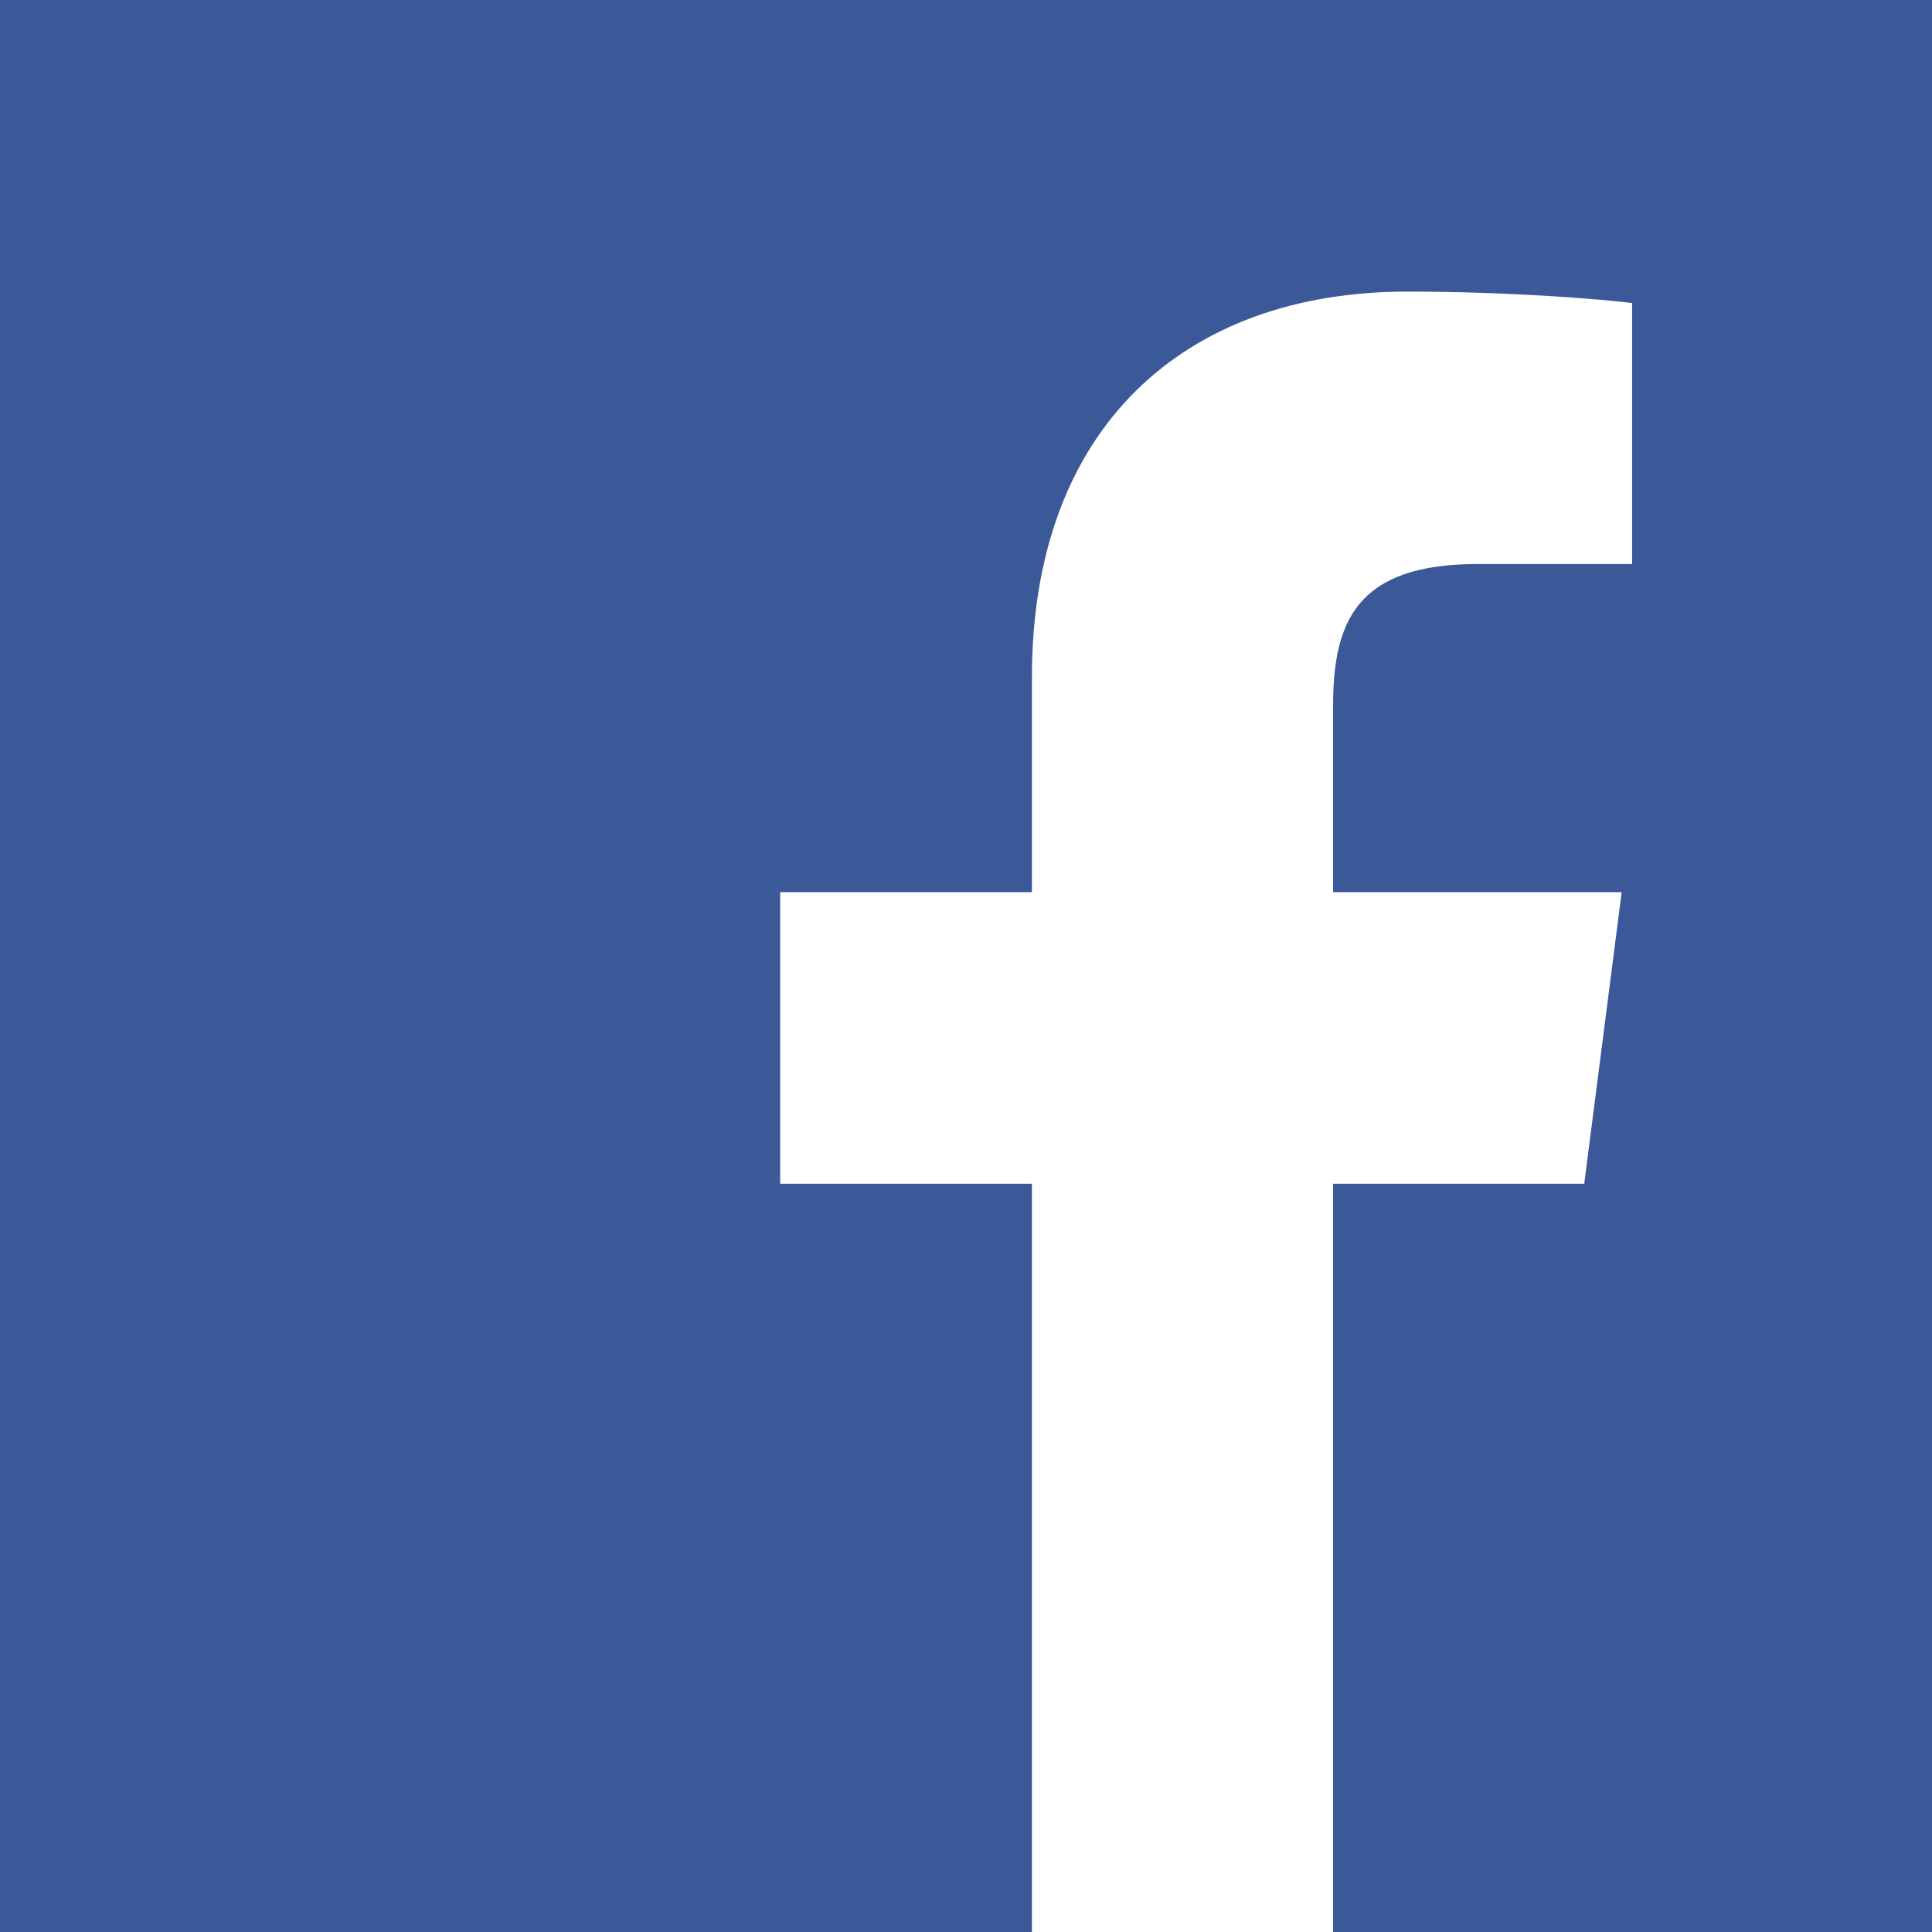
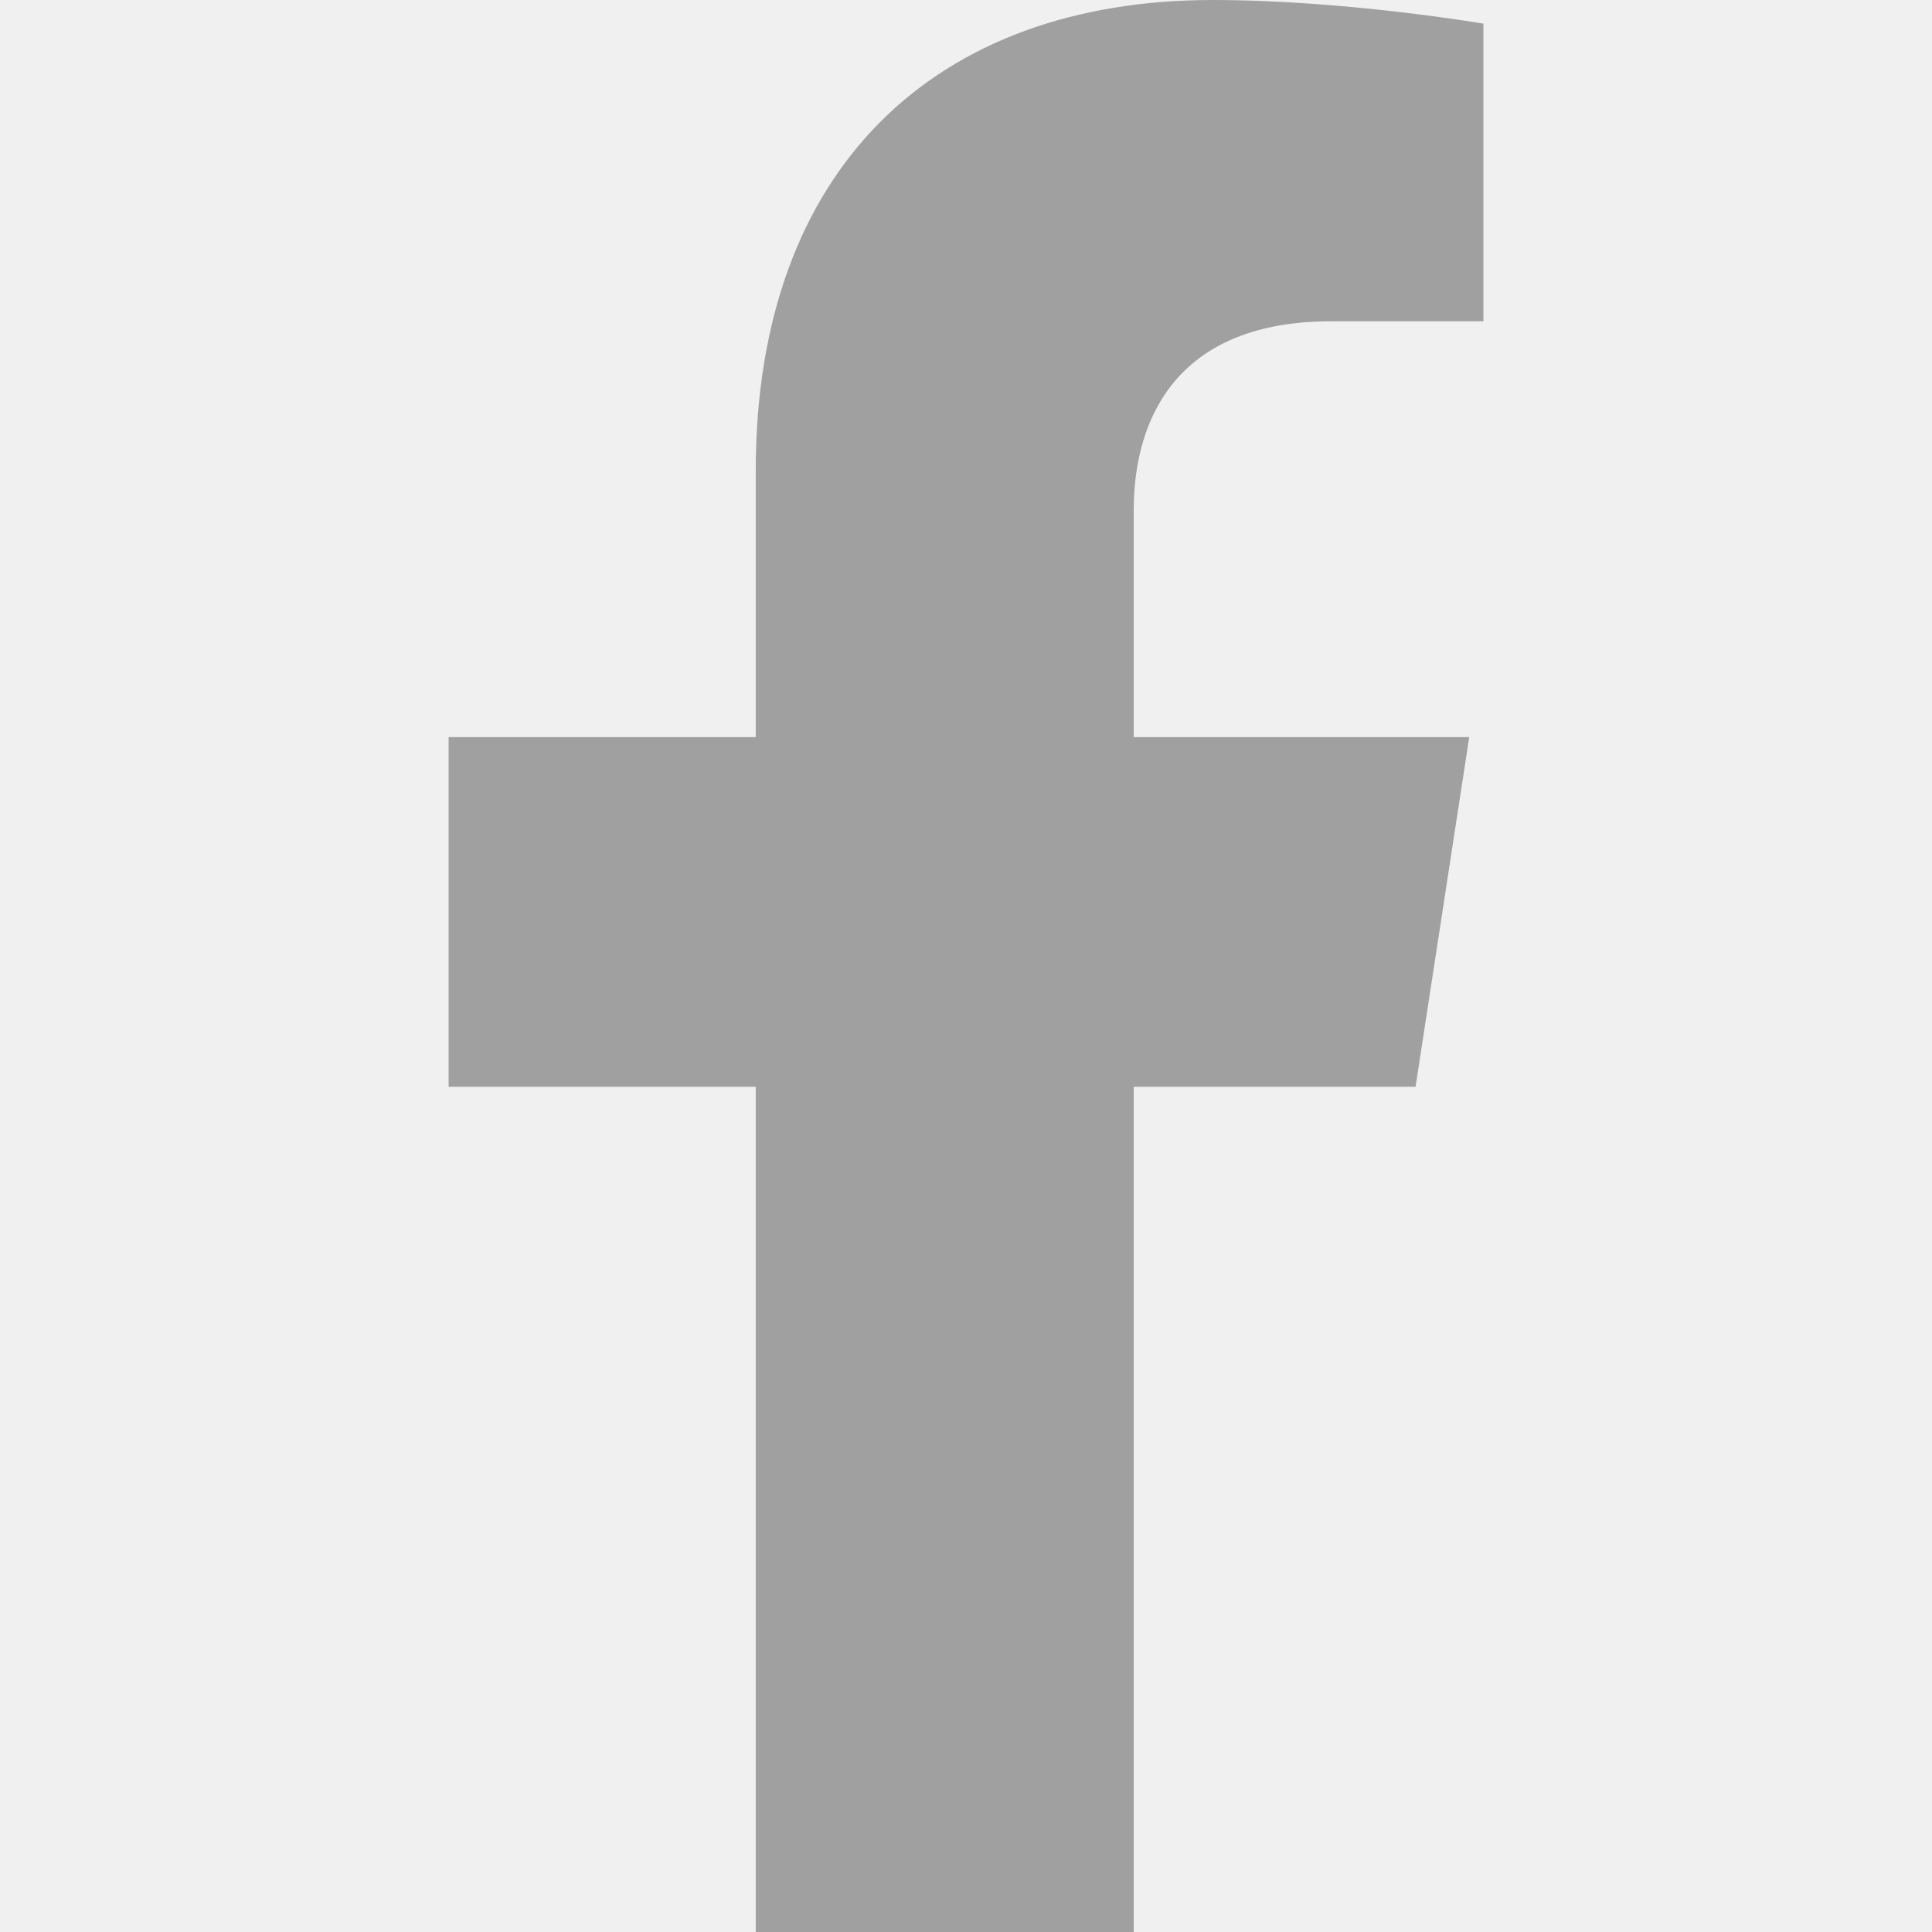
- <svg xmlns="http://www.w3.org/2000/svg" width="50" height="50" viewBox="0 0 32 32">
-   <path fill="#3B5998" d="M0 0h32v32H0z" />
-   <path fill="#FFF" d="M22.08 32V19.607h4.16l.62-4.83h-4.78v-3.083c0-1.398.388-2.352 2.393-2.352h2.56V5.02c-.443-.058-1.962-.19-3.728-.19-3.688 0-6.213 2.25-6.213 6.385v3.562h-4.17v4.83h4.17V32h4.987z" />
+ <svg xmlns="http://www.w3.org/2000/svg" width="50" height="50" viewBox="0 0 62 114" fill="none">
+   <path d="M57.527 64.125L60.694 43.494H40.897V30.105C40.897 24.461 43.663 18.959 52.529 18.959H61.529V1.394C61.529 1.394 53.361 0 45.553 0C29.25 0 18.594 9.881 18.594 27.77V43.494H0.472V64.125H18.594V114H40.897V64.125H57.527Z" fill="#A0A0A0" />
</svg>
